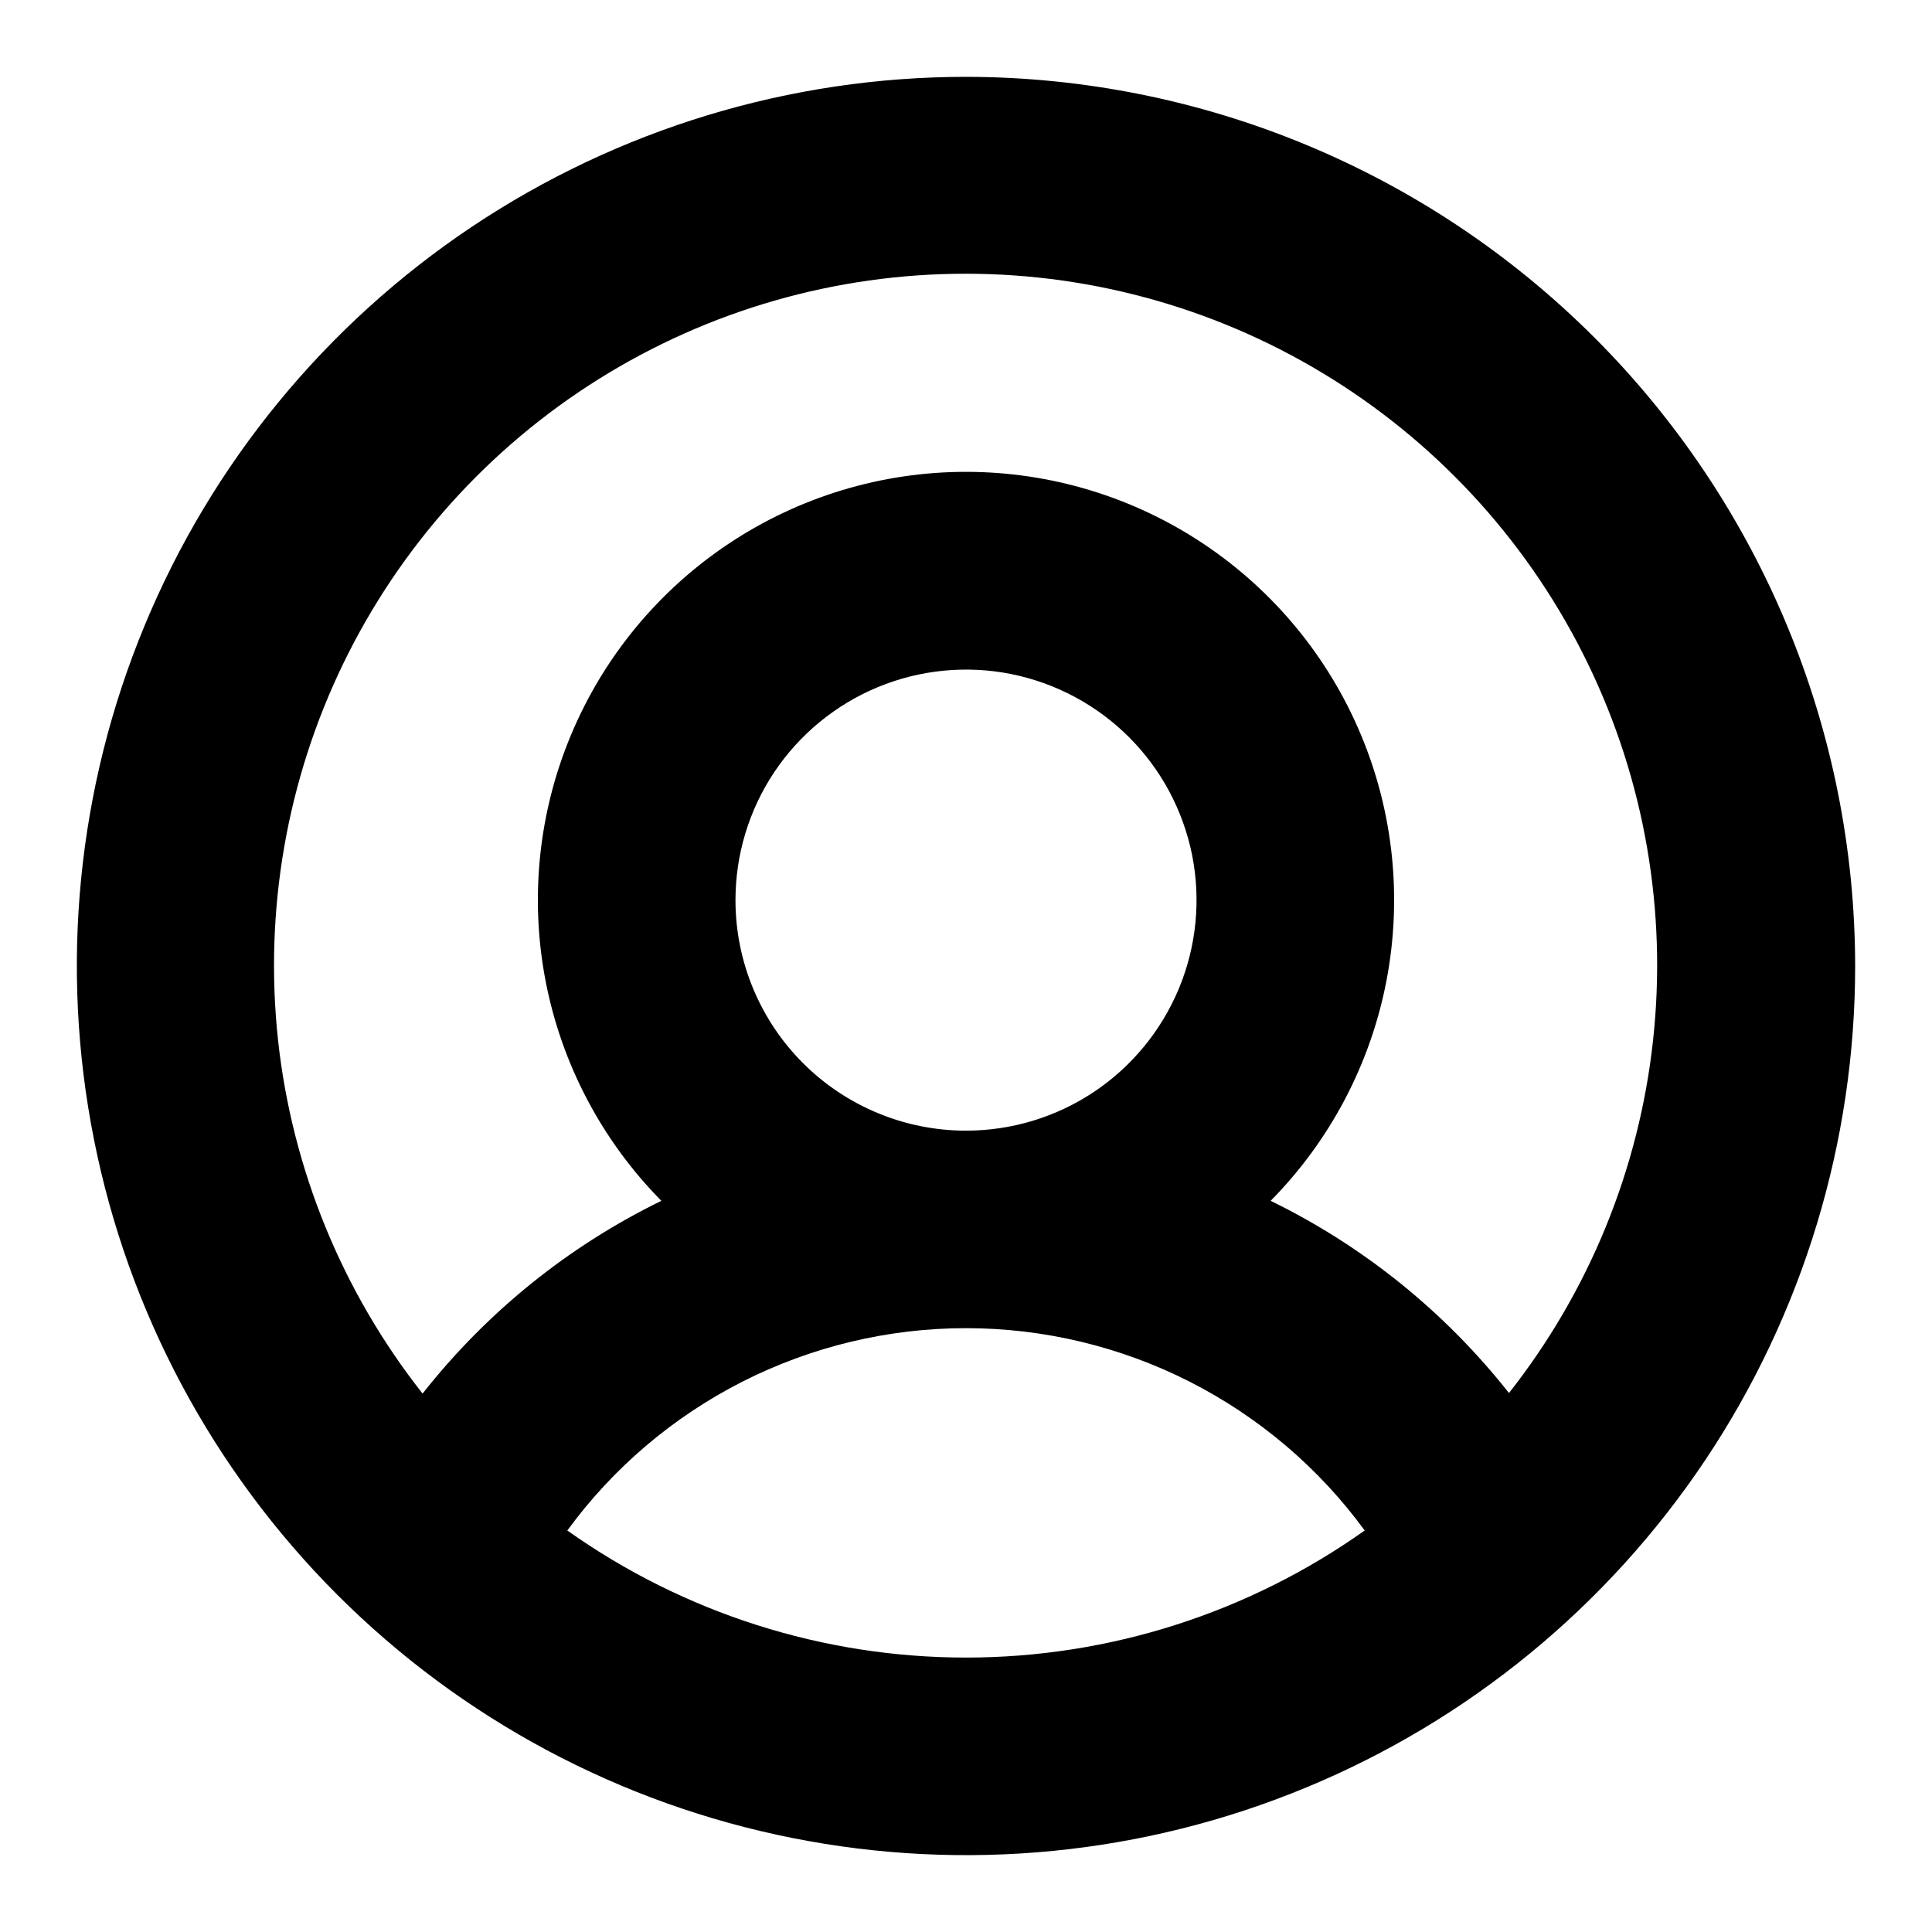
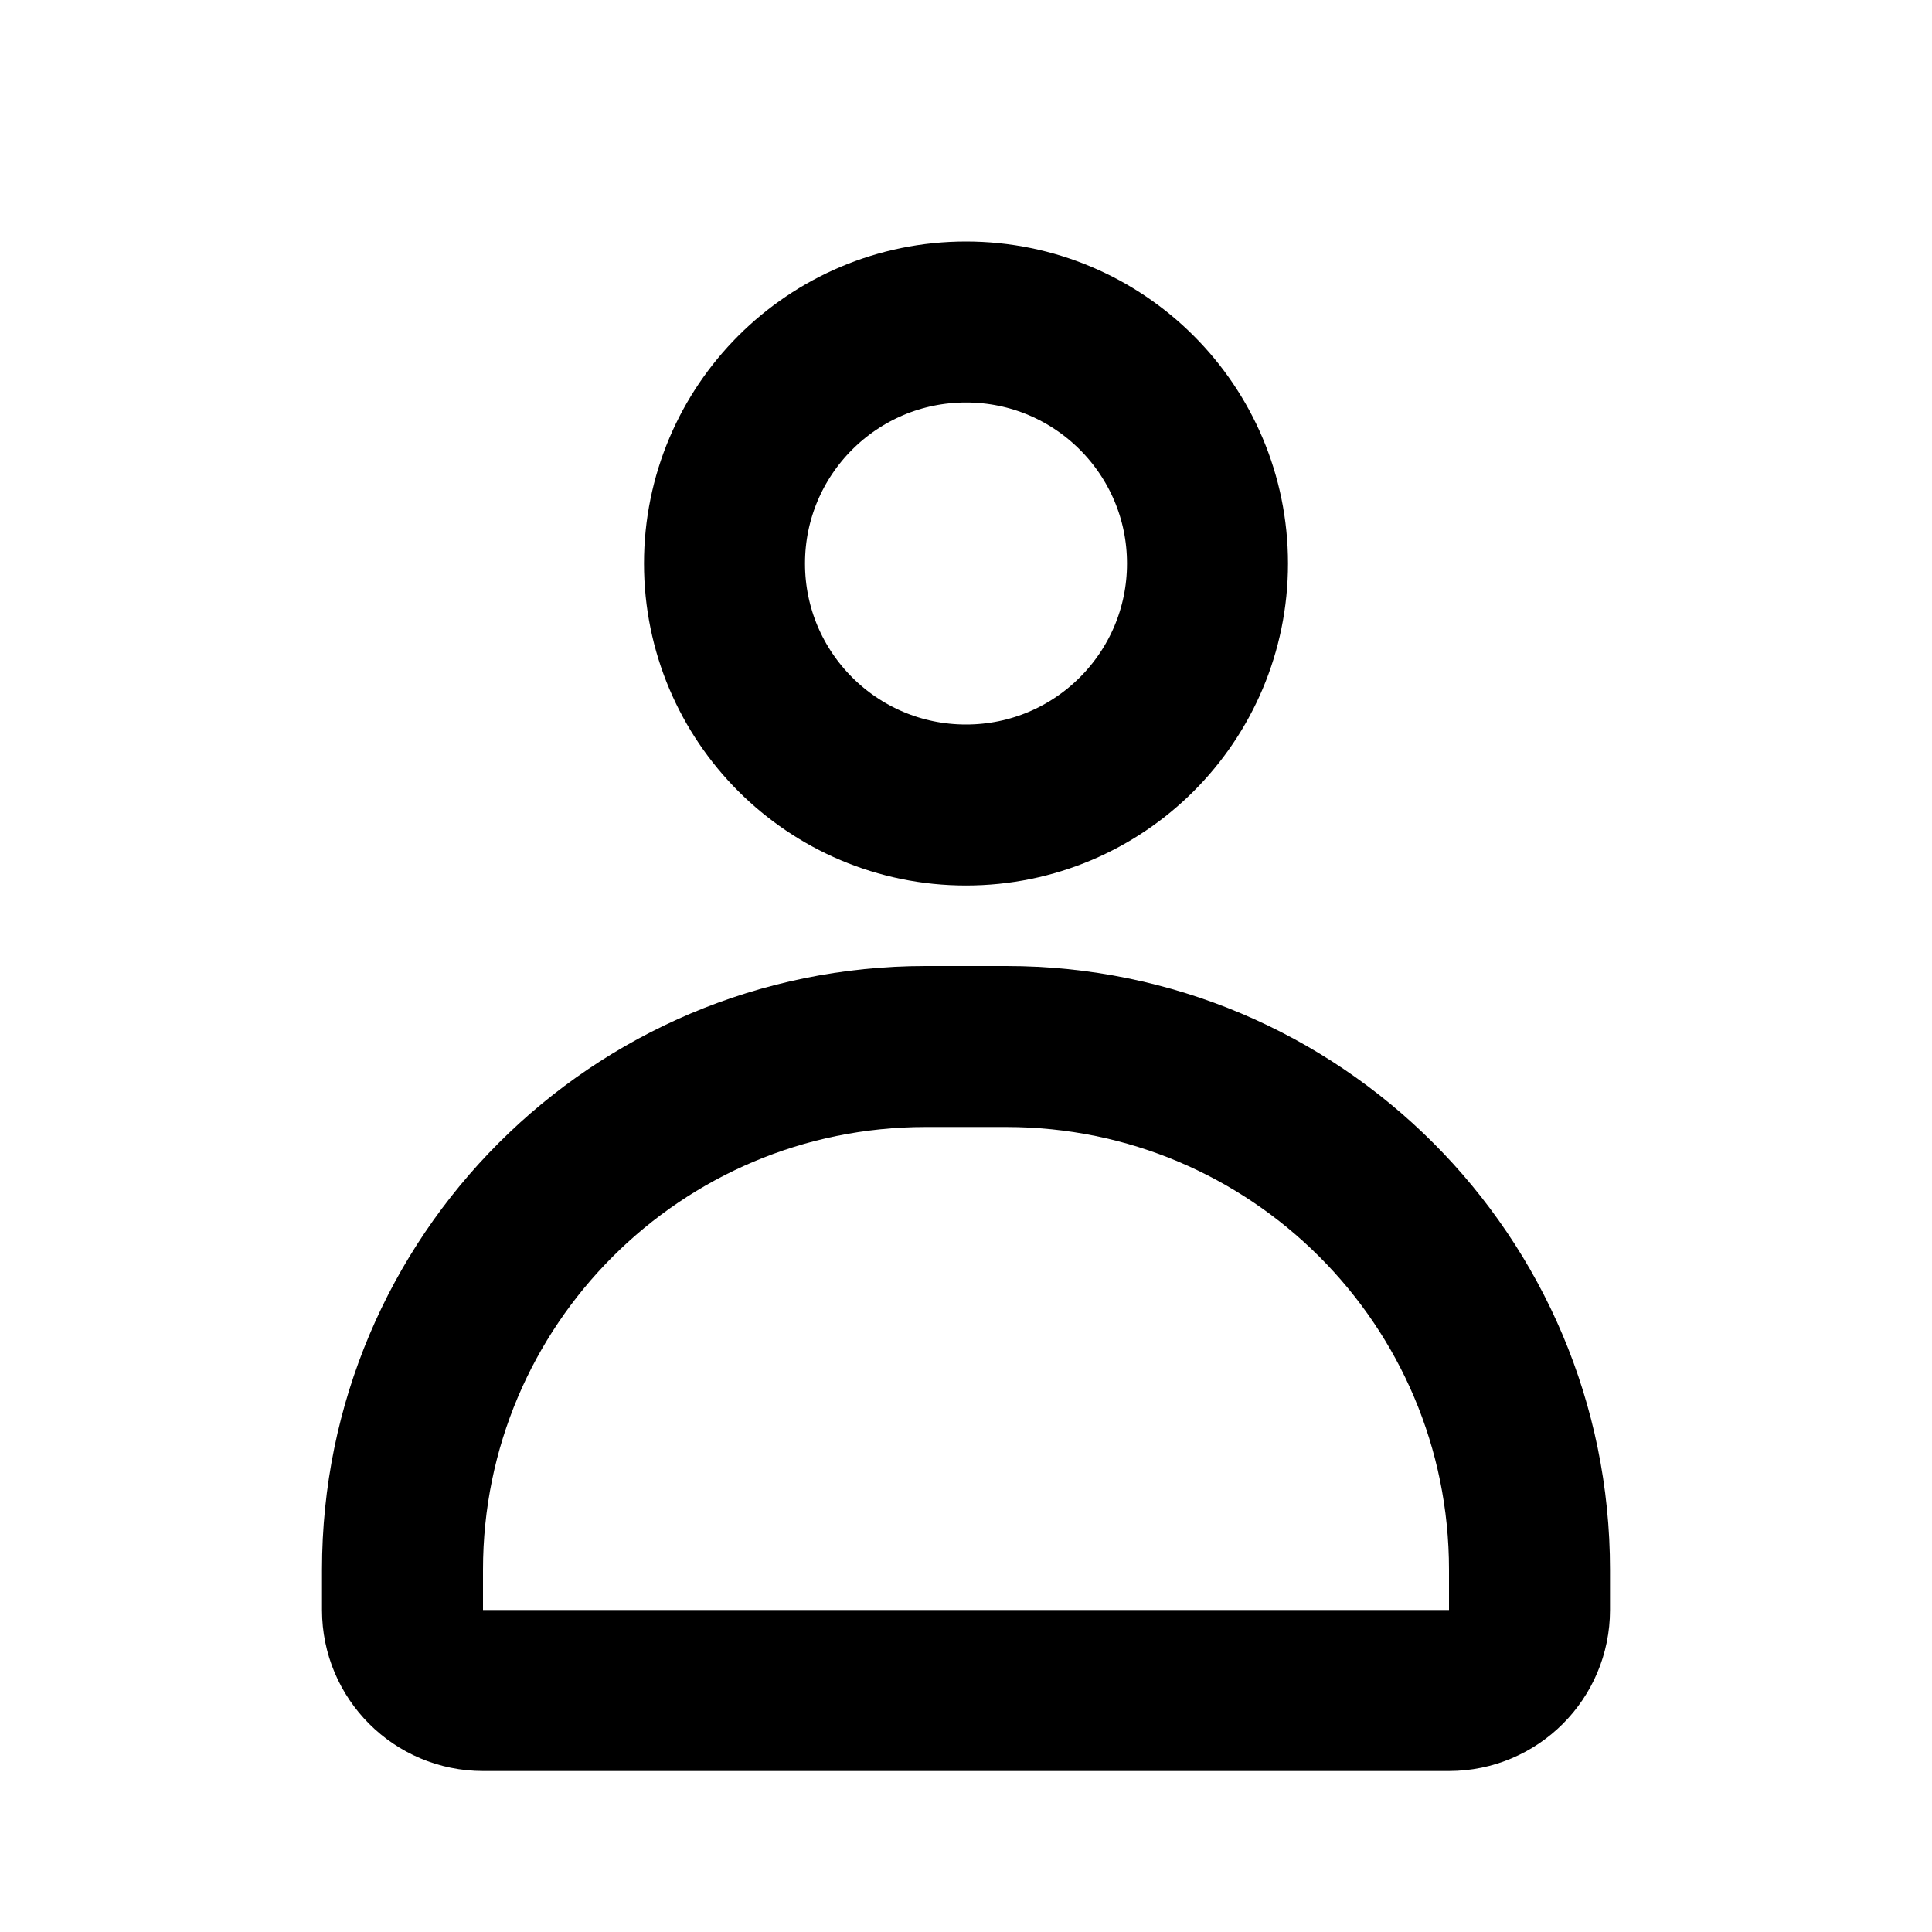
- <svg xmlns="http://www.w3.org/2000/svg" width="22" height="22" viewBox="0 0 22 22" fill="none">
-   <path d="M11 0.875C8.997 0.875 7.04 1.469 5.375 2.581C3.71 3.694 2.412 5.275 1.646 7.125C0.879 8.975 0.679 11.011 1.07 12.975C1.46 14.939 2.425 16.744 3.841 18.16C5.257 19.576 7.061 20.54 9.025 20.93C10.989 21.321 13.025 21.121 14.875 20.354C16.725 19.588 18.306 18.29 19.419 16.625C20.531 14.96 21.125 13.002 21.125 11C21.122 8.316 20.054 5.742 18.156 3.844C16.258 1.946 13.684 0.878 11 0.875ZM6.46 17.428C6.982 16.714 7.665 16.134 8.454 15.733C9.243 15.333 10.115 15.124 11 15.124C11.885 15.124 12.757 15.333 13.546 15.733C14.335 16.134 15.018 16.714 15.54 17.428C14.213 18.369 12.627 18.875 11 18.875C9.373 18.875 7.787 18.369 6.46 17.428ZM8.375 10.25C8.375 9.731 8.529 9.223 8.817 8.792C9.106 8.36 9.516 8.024 9.995 7.825C10.475 7.626 11.003 7.574 11.512 7.675C12.021 7.777 12.489 8.027 12.856 8.394C13.223 8.761 13.473 9.229 13.575 9.738C13.676 10.247 13.624 10.775 13.425 11.255C13.226 11.734 12.89 12.144 12.458 12.433C12.027 12.721 11.519 12.875 11 12.875C10.304 12.875 9.636 12.598 9.144 12.106C8.652 11.614 8.375 10.946 8.375 10.25ZM17.188 15.869C16.458 14.942 15.529 14.191 14.469 13.674C15.144 12.99 15.603 12.121 15.786 11.177C15.969 10.233 15.869 9.256 15.498 8.369C15.127 7.481 14.502 6.724 13.702 6.191C12.902 5.658 11.962 5.373 11 5.373C10.038 5.373 9.098 5.658 8.298 6.191C7.498 6.724 6.873 7.481 6.502 8.369C6.131 9.256 6.031 10.233 6.214 11.177C6.397 12.121 6.856 12.99 7.531 13.674C6.471 14.191 5.542 14.942 4.812 15.869C3.897 14.708 3.326 13.313 3.166 11.843C3.007 10.373 3.264 8.887 3.909 7.556C4.554 6.226 5.561 5.104 6.814 4.319C8.068 3.533 9.517 3.117 10.995 3.117C12.474 3.117 13.923 3.533 15.176 4.319C16.429 5.104 17.436 6.226 18.081 7.556C18.727 8.887 18.984 10.373 18.824 11.843C18.665 13.313 18.094 14.708 17.178 15.869H17.188Z" fill="black" />
+ <svg xmlns="http://www.w3.org/2000/svg" width="800px" height="800px" viewBox="0 0 24 24" fill="none">
+   <path d="M15 7C15 8.657 13.657 10 12 10C10.343 10 9 8.657 9 7C9 5.343 10.343 4 12 4C13.657 4 15 5.343 15 7Z" stroke="#000000" stroke-width="2" />
+   <path d="M5 19.5C5 15.91 7.91 13 11.5 13H12.5C16.09 13 19 15.91 19 19.5V20C19 20.552 18.552 21 18 21H6C5.448 21 5 20.552 5 20V19.5Z" stroke="#000000" stroke-width="2" />
</svg>
